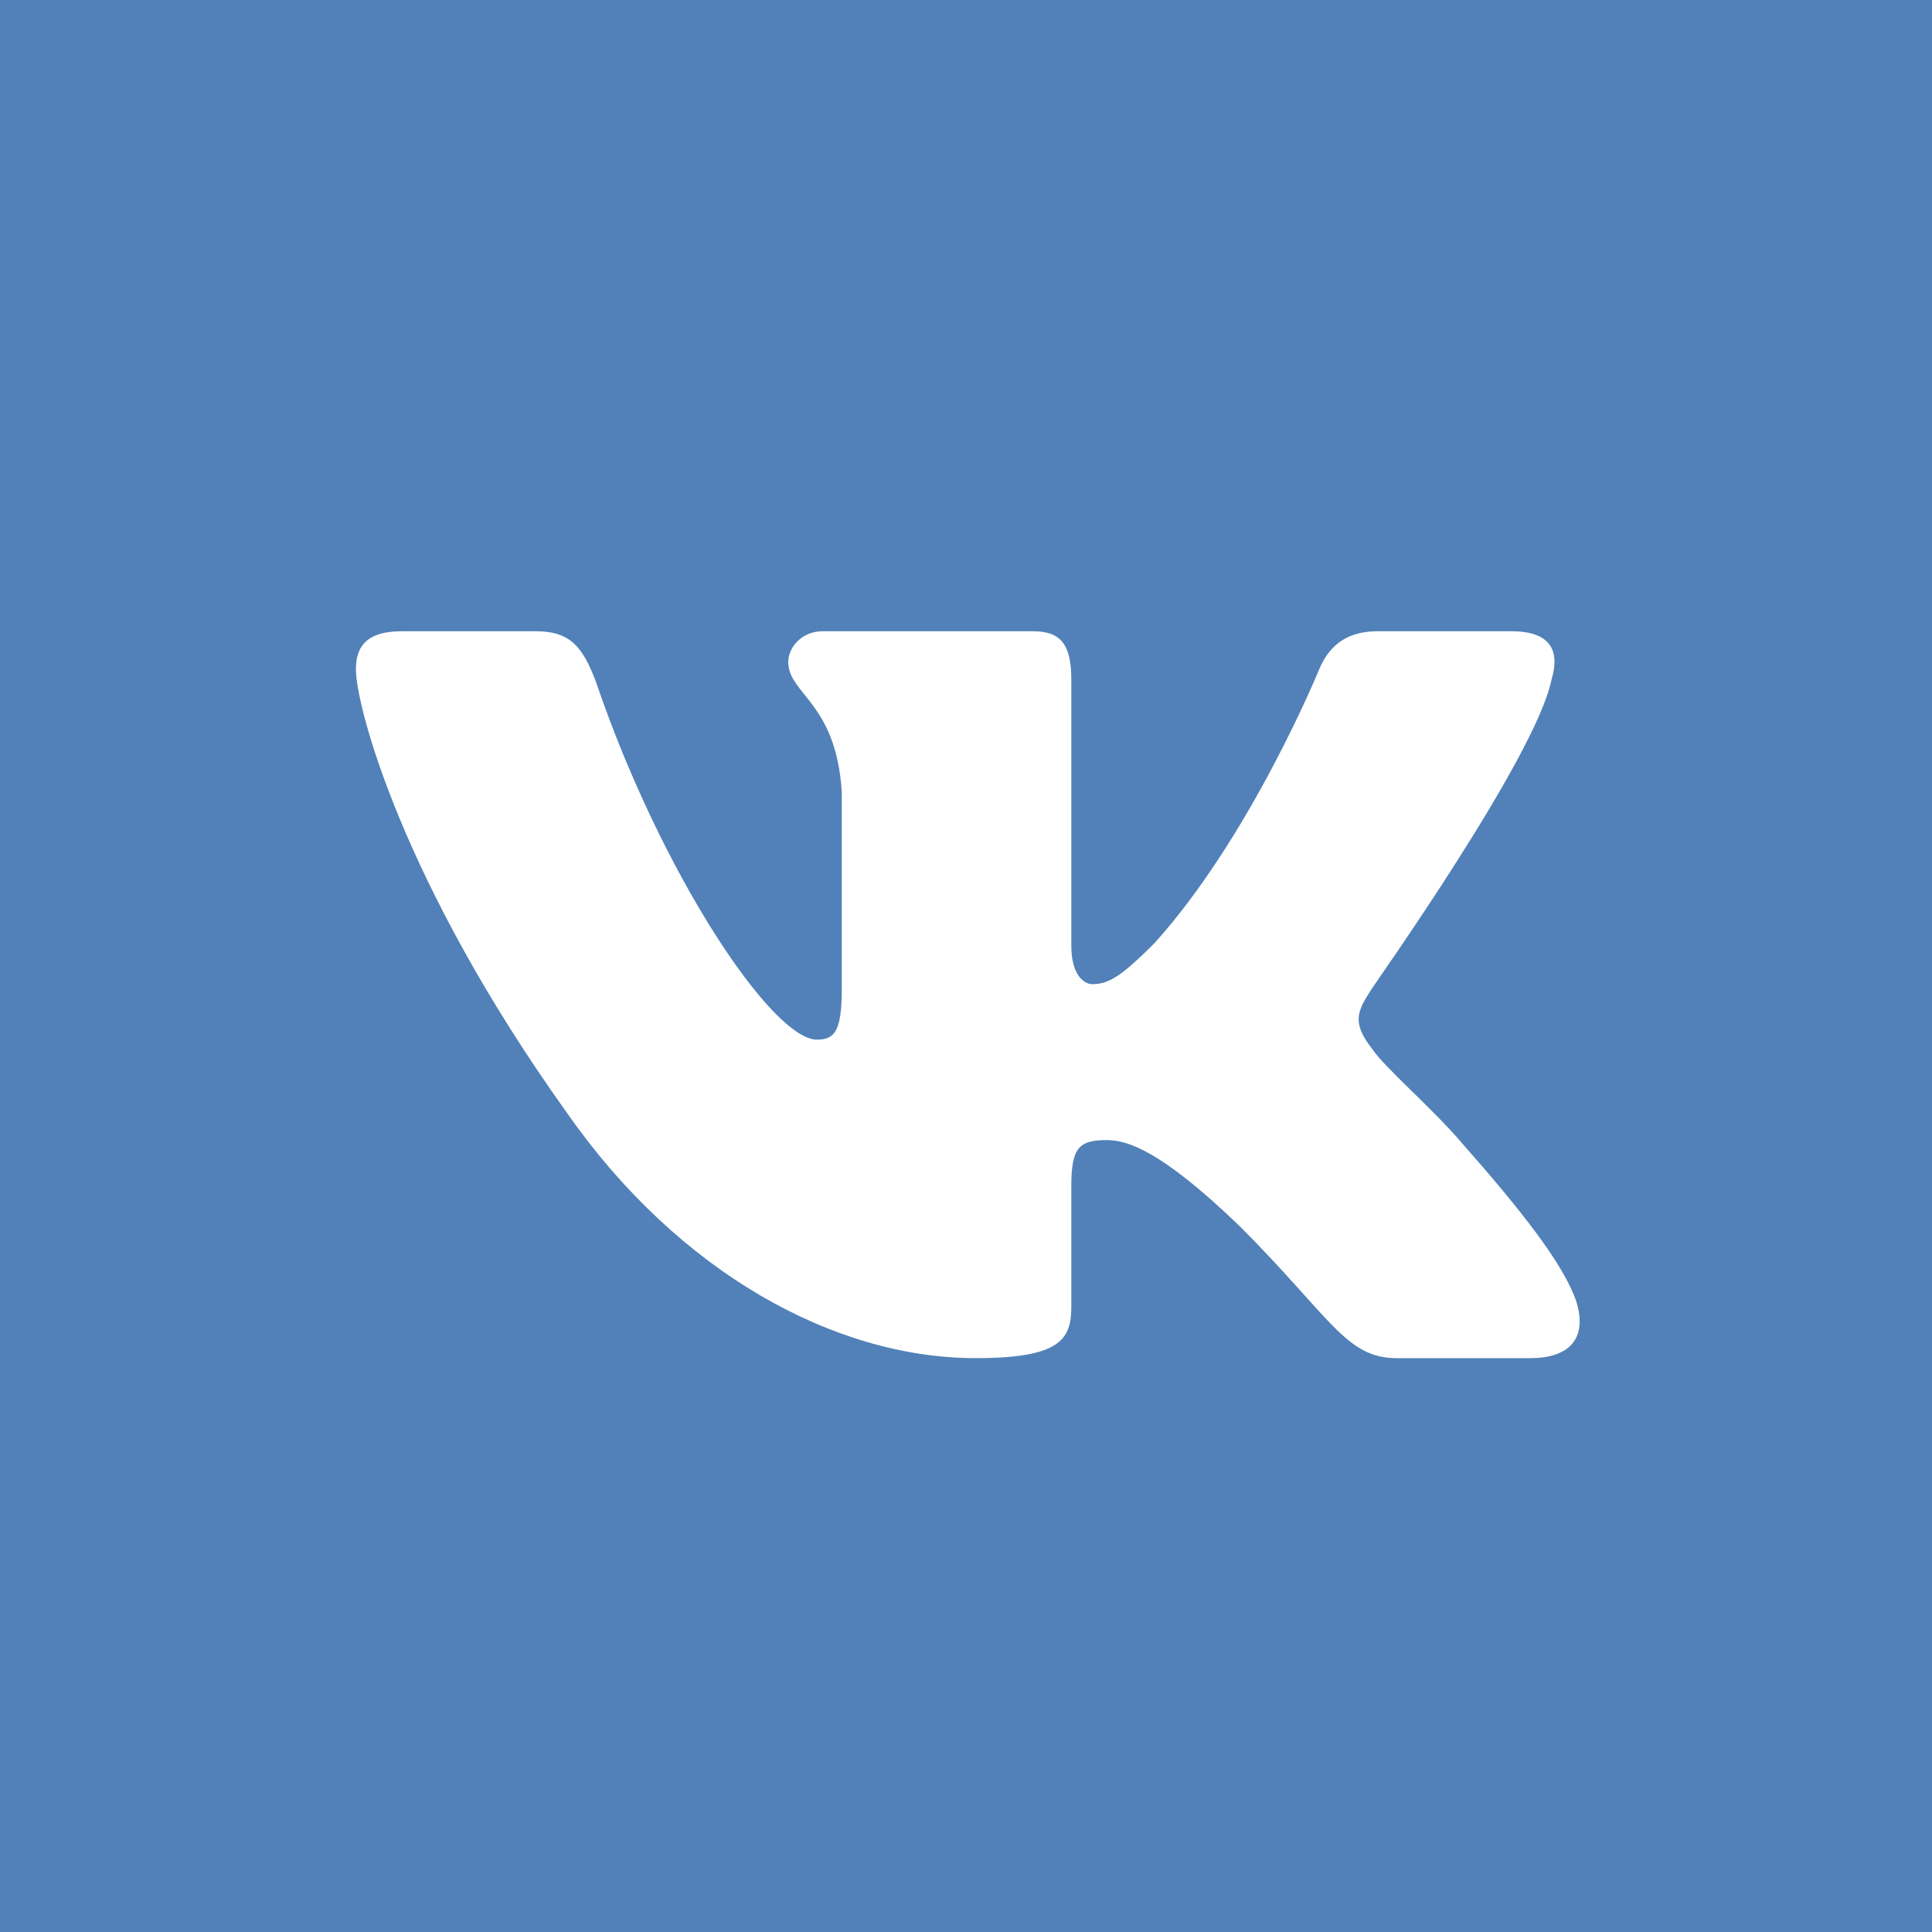
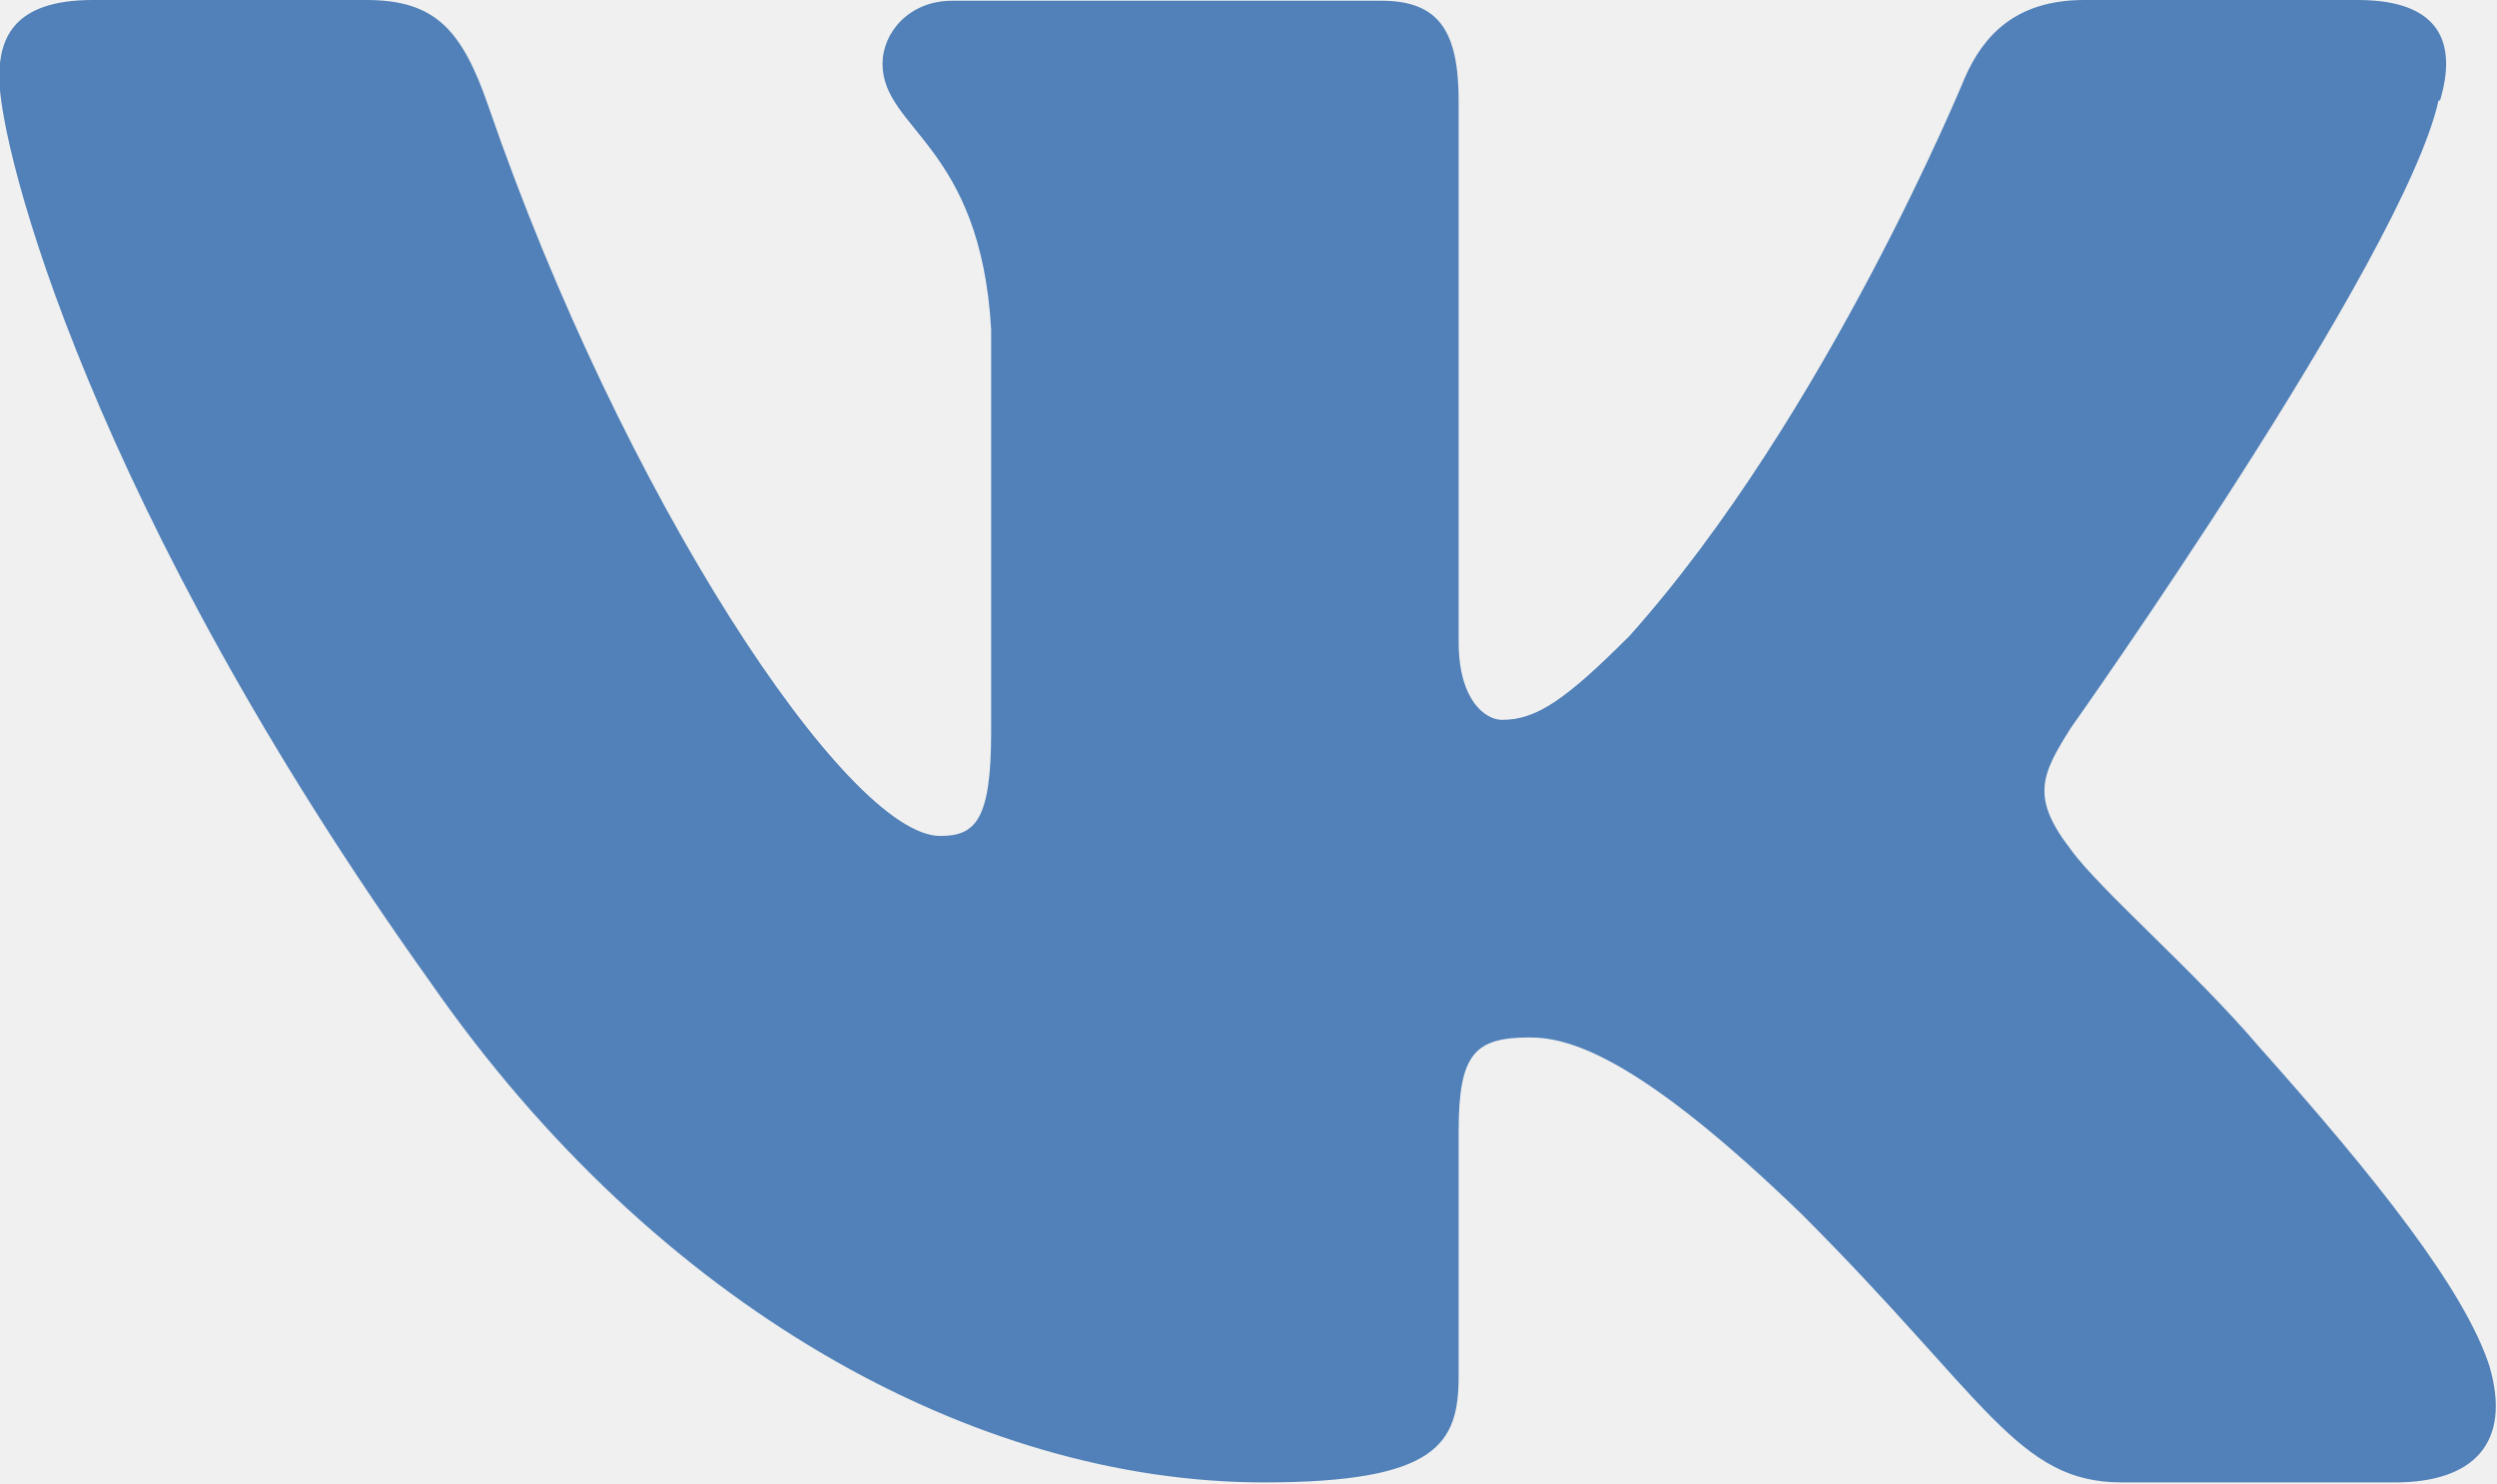
- <svg xmlns="http://www.w3.org/2000/svg" width="37" height="37" viewBox="0 0 37 37" fill="none">
-   <path d="M13.113 0.916H23.902C33.756 0.916 36.082 3.26 36.082 13.115V23.904C36.082 33.758 33.738 36.084 23.883 36.084H13.095C3.24 36.084 0.914 33.74 0.914 23.885V13.097C0.914 3.26 3.259 0.916 13.113 0.916Z" fill="#5181B8" />
-   <path d="M0 0H37V37H0V0Z" fill="#5181B8" />
-   <path fill-rule="evenodd" clip-rule="evenodd" d="M29.712 13.023C29.877 12.474 29.712 12.089 28.943 12.089H26.379C25.719 12.089 25.426 12.437 25.262 12.822C25.262 12.822 23.961 16.009 22.111 18.061C21.506 18.665 21.25 18.848 20.92 18.848C20.756 18.848 20.517 18.665 20.517 18.116V13.023C20.517 12.364 20.334 12.089 19.785 12.089H15.755C15.352 12.089 15.096 12.401 15.096 12.675C15.096 13.298 16.012 13.445 16.121 15.166V18.94C16.121 19.764 15.975 19.91 15.645 19.91C14.784 19.91 12.659 16.723 11.414 13.06C11.158 12.382 10.919 12.089 10.26 12.089H7.696C6.963 12.089 6.816 12.437 6.816 12.822C6.816 13.5 7.677 16.87 10.864 21.321C12.989 24.361 15.975 26.01 18.686 26.01C20.316 26.01 20.517 25.644 20.517 25.021V22.713C20.517 21.98 20.664 21.834 21.195 21.834C21.58 21.834 22.221 22.017 23.741 23.482C25.481 25.222 25.774 26.01 26.745 26.01H29.309C30.042 26.01 30.409 25.644 30.189 24.929C29.951 24.215 29.126 23.171 28.027 21.925C27.423 21.211 26.525 20.46 26.269 20.075C25.884 19.581 25.994 19.361 26.269 18.94C26.269 18.921 29.401 14.525 29.712 13.023Z" fill="white" />
+ <svg xmlns="http://www.w3.org/2000/svg" viewBox="0 0 3333 1980" shape-rendering="geometricPrecision" text-rendering="geometricPrecision" image-rendering="optimizeQuality" fill-rule="evenodd" clip-rule="evenodd">
+   <path d="M3257 134c23-77 0-134-110-134h-365c-93 0-135 49-159 103 0 0-185 452-448 746-85 85-124 112-170 112-23 0-58-27-58-104V135c0-93-26-134-103-134h-573c-58 0-93 43-93 84 0 88 131 108 145 355v537c0 118-21 139-68 139-124 0-424-454-603-974C617 41 582 0 489 0H124C20 0-1 49-1 103c0 97 124 576 576 1209 301 433 726 667 1112 667 232 0 260-52 260-142v-327c0-104 22-125 95-125 54 0 147 27 363 236 247 247 288 358 427 358h365c104 0 156-52 126-155-33-102-151-251-308-427-85-100-212-209-251-263-54-70-39-100 0-162 0 0 444-626 491-838z" fill="#5181b8" />
</svg>
